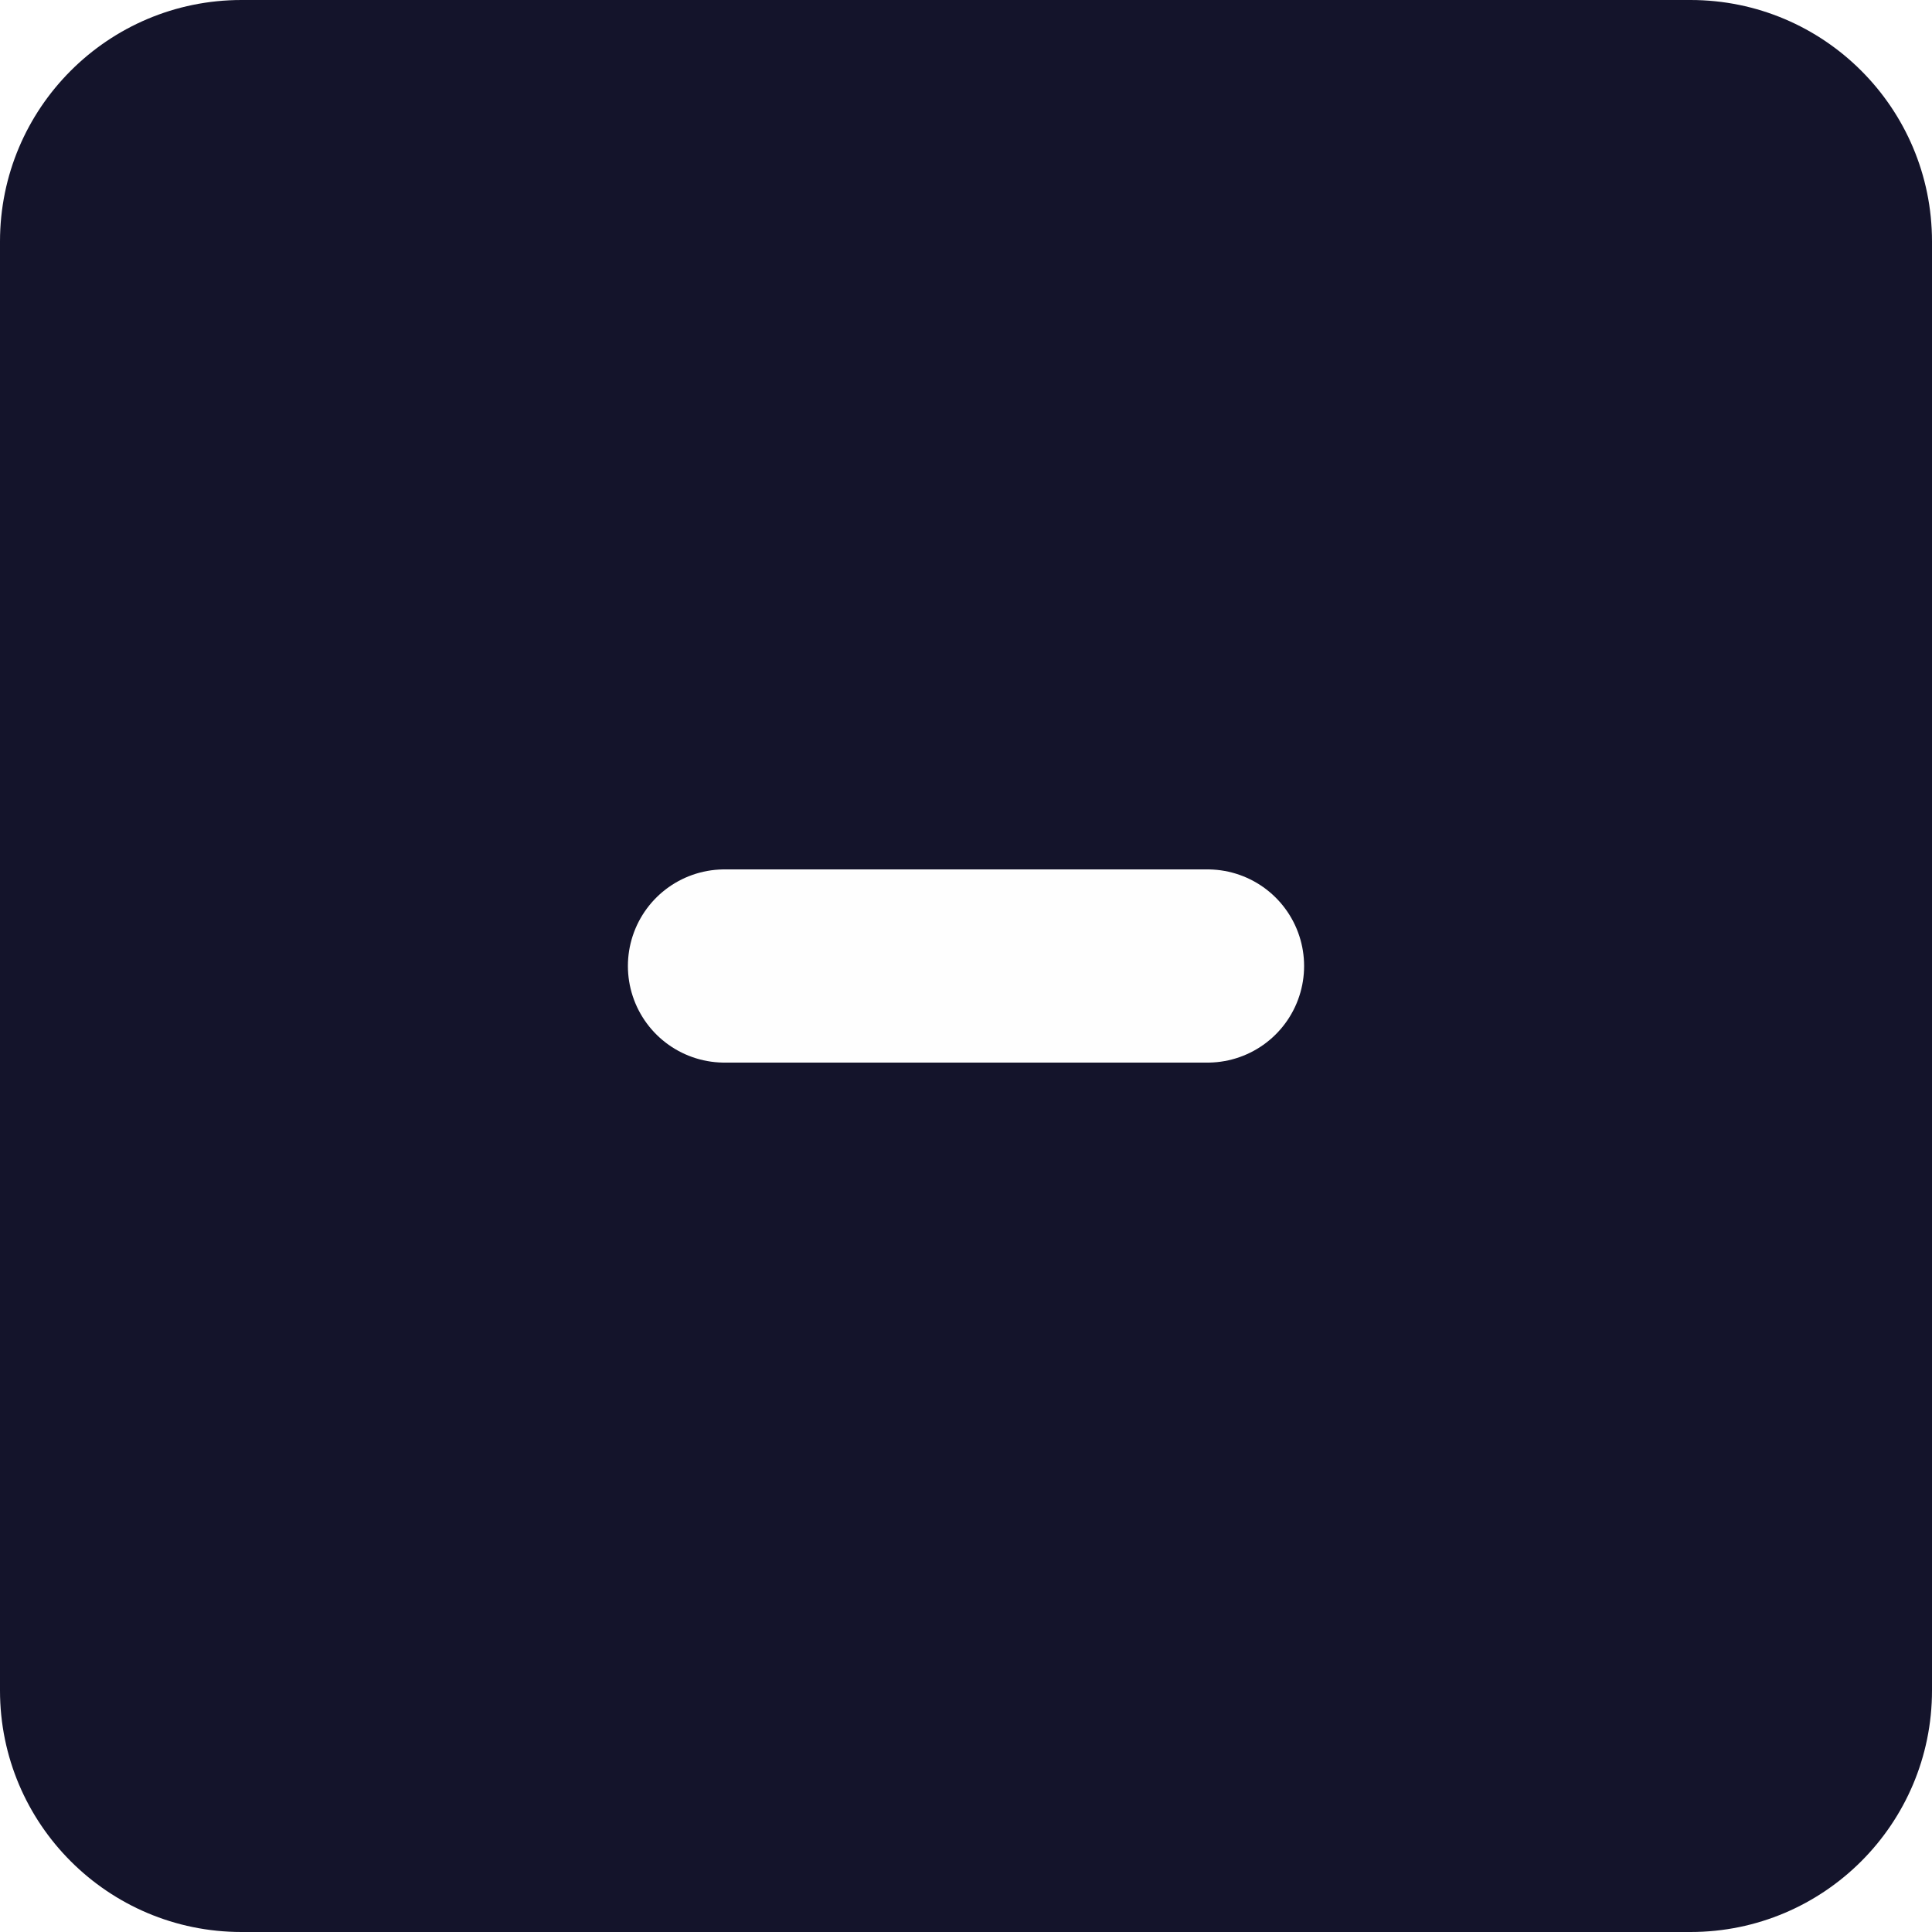
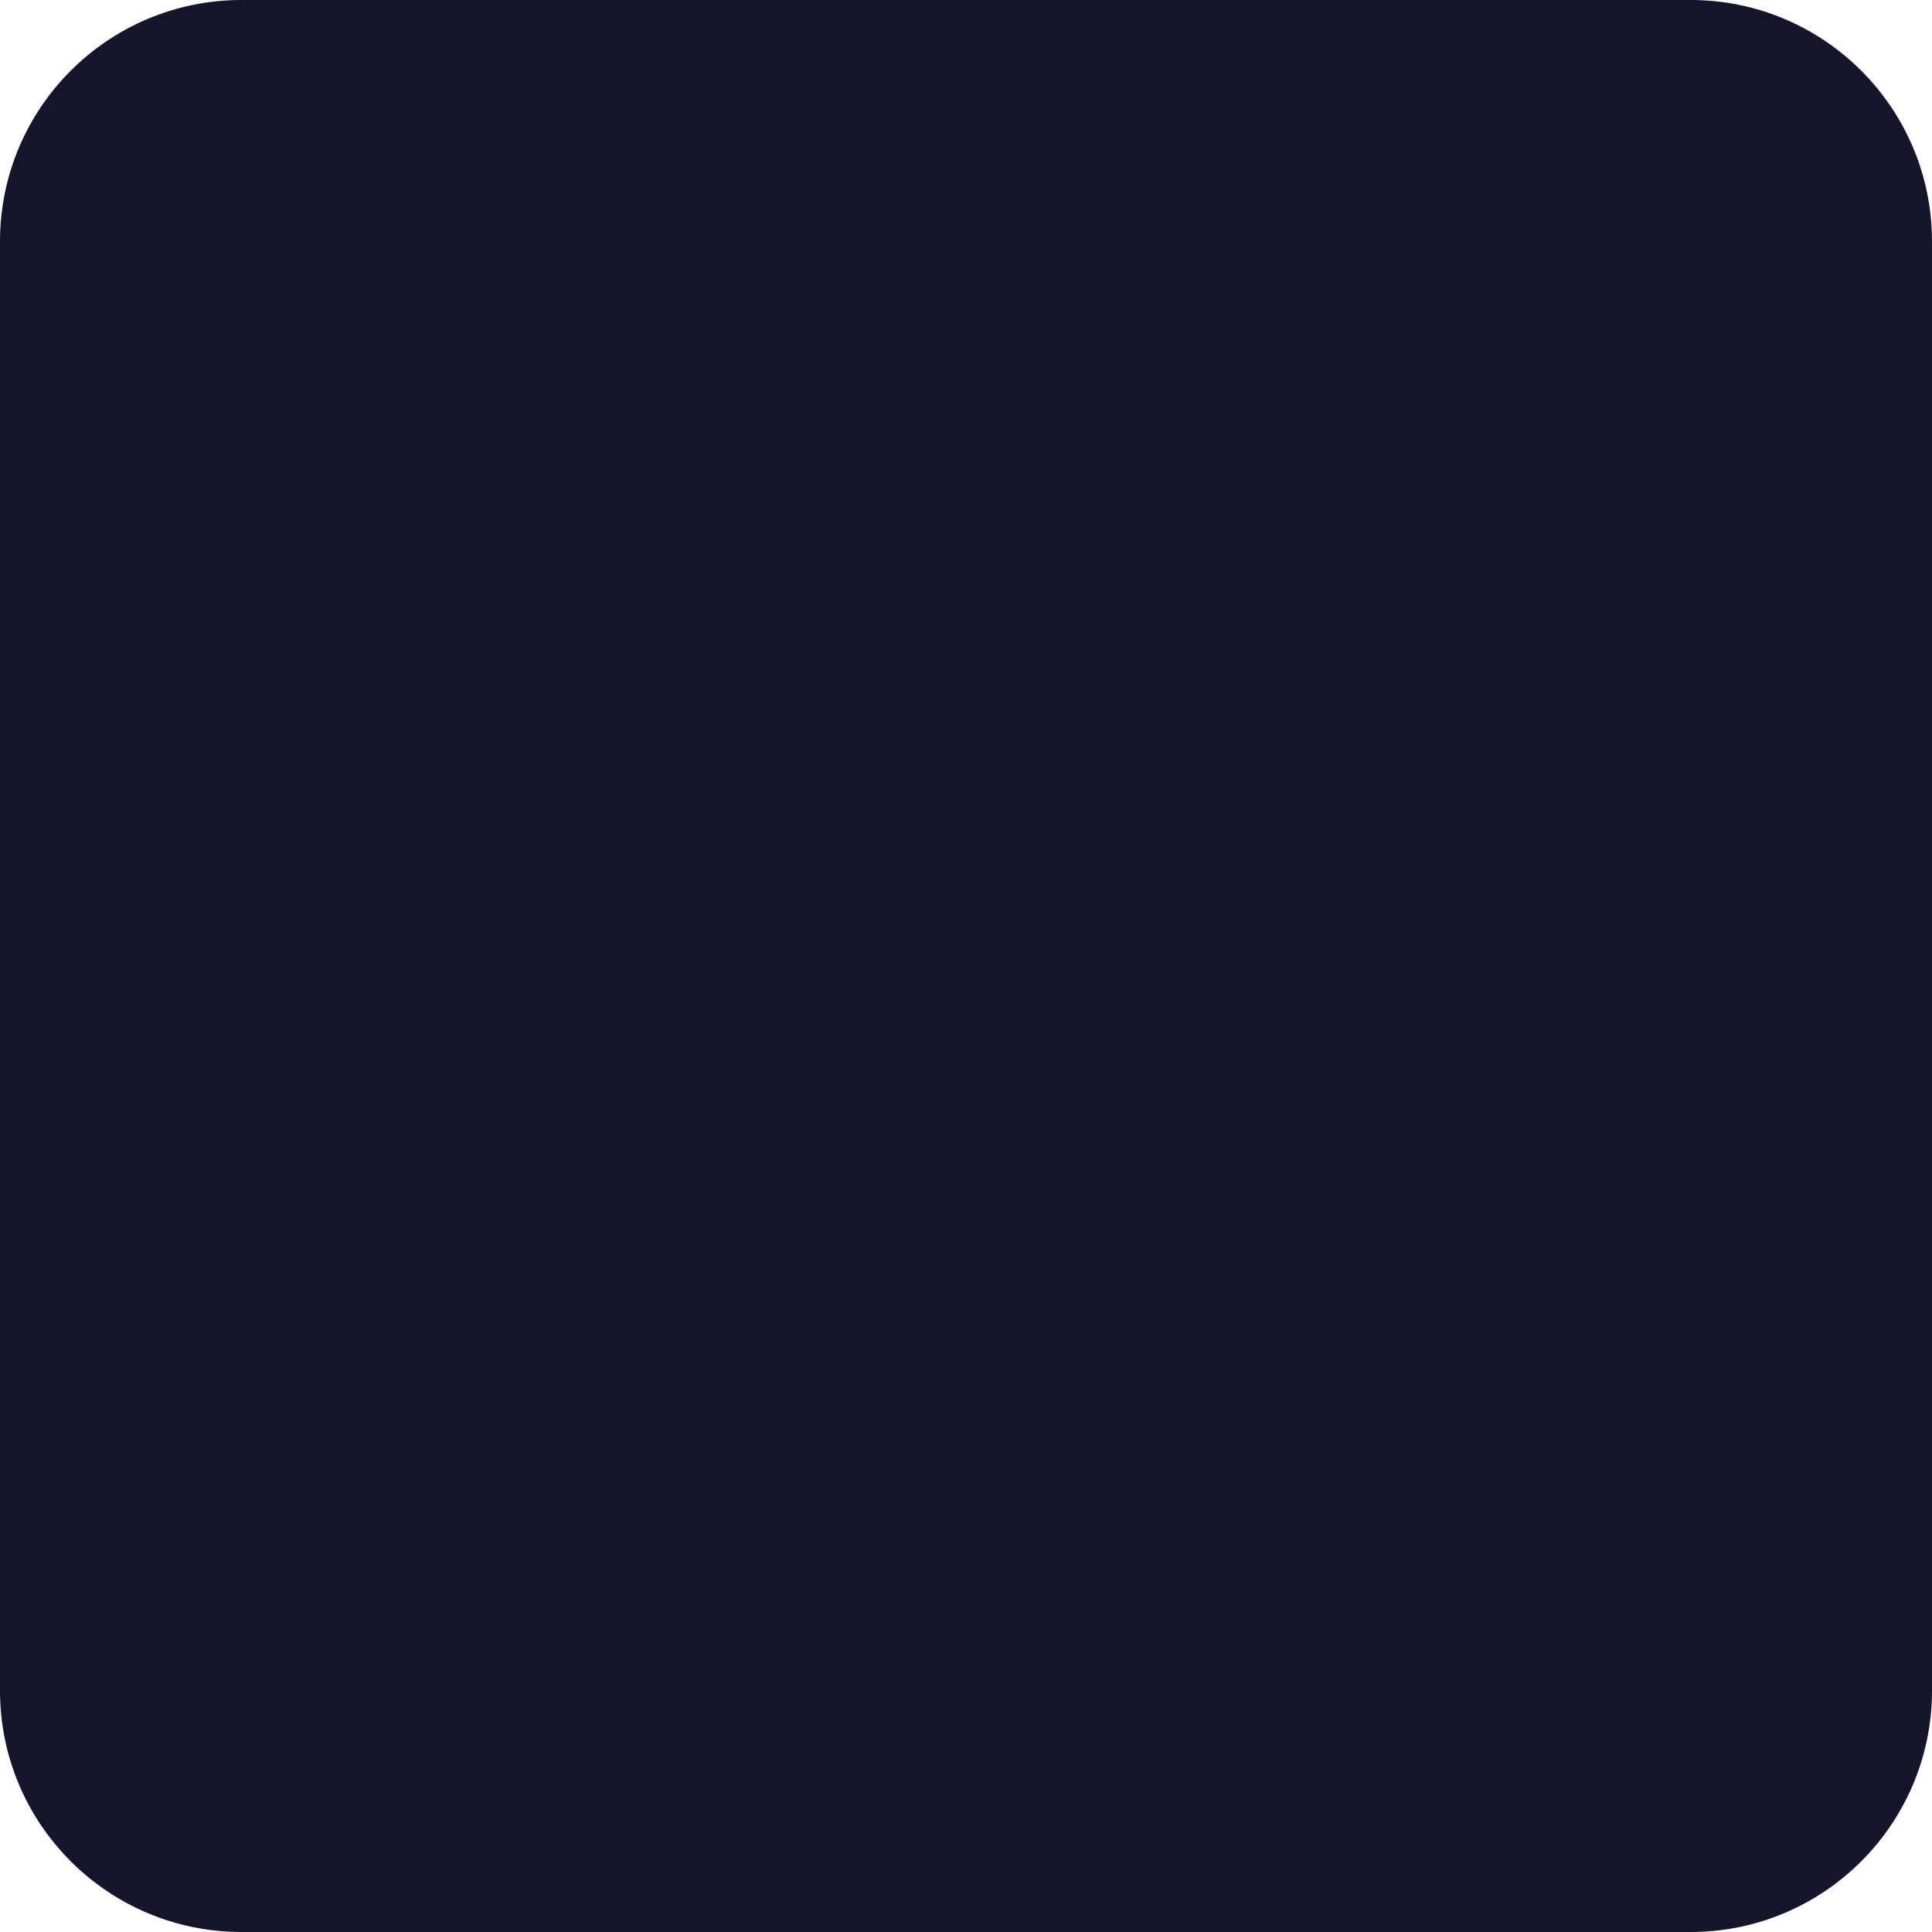
<svg xmlns="http://www.w3.org/2000/svg" width="16" height="16" viewBox="0 0 16 16" fill="none">
-   <rect width="16" height="16" rx="2" fill="#14142B" />
-   <path d="M6 8H10" stroke="#FEFEFE" stroke-width="1.6" stroke-linecap="round" stroke-linejoin="round" />
+   <path d="M0 2C0 0.895 0.895 0 2 0H14C15.105 0 16 0.895 16 2V14C16 15.105 15.105 16 14 16H2C0.895 16 0 15.105 0 14V2Z" fill="#14142B" />
+   <path fill-rule="evenodd" clip-rule="evenodd" d="M5.2 8C5.2 7.558 5.558 7.2 6 7.2H10C10.442 7.2 10.8 7.558 10.8 8C10.8 8.442 10.442 8.8 10 8.8H6C5.558 8.8 5.2 8.442 5.2 8Z" />
</svg>
